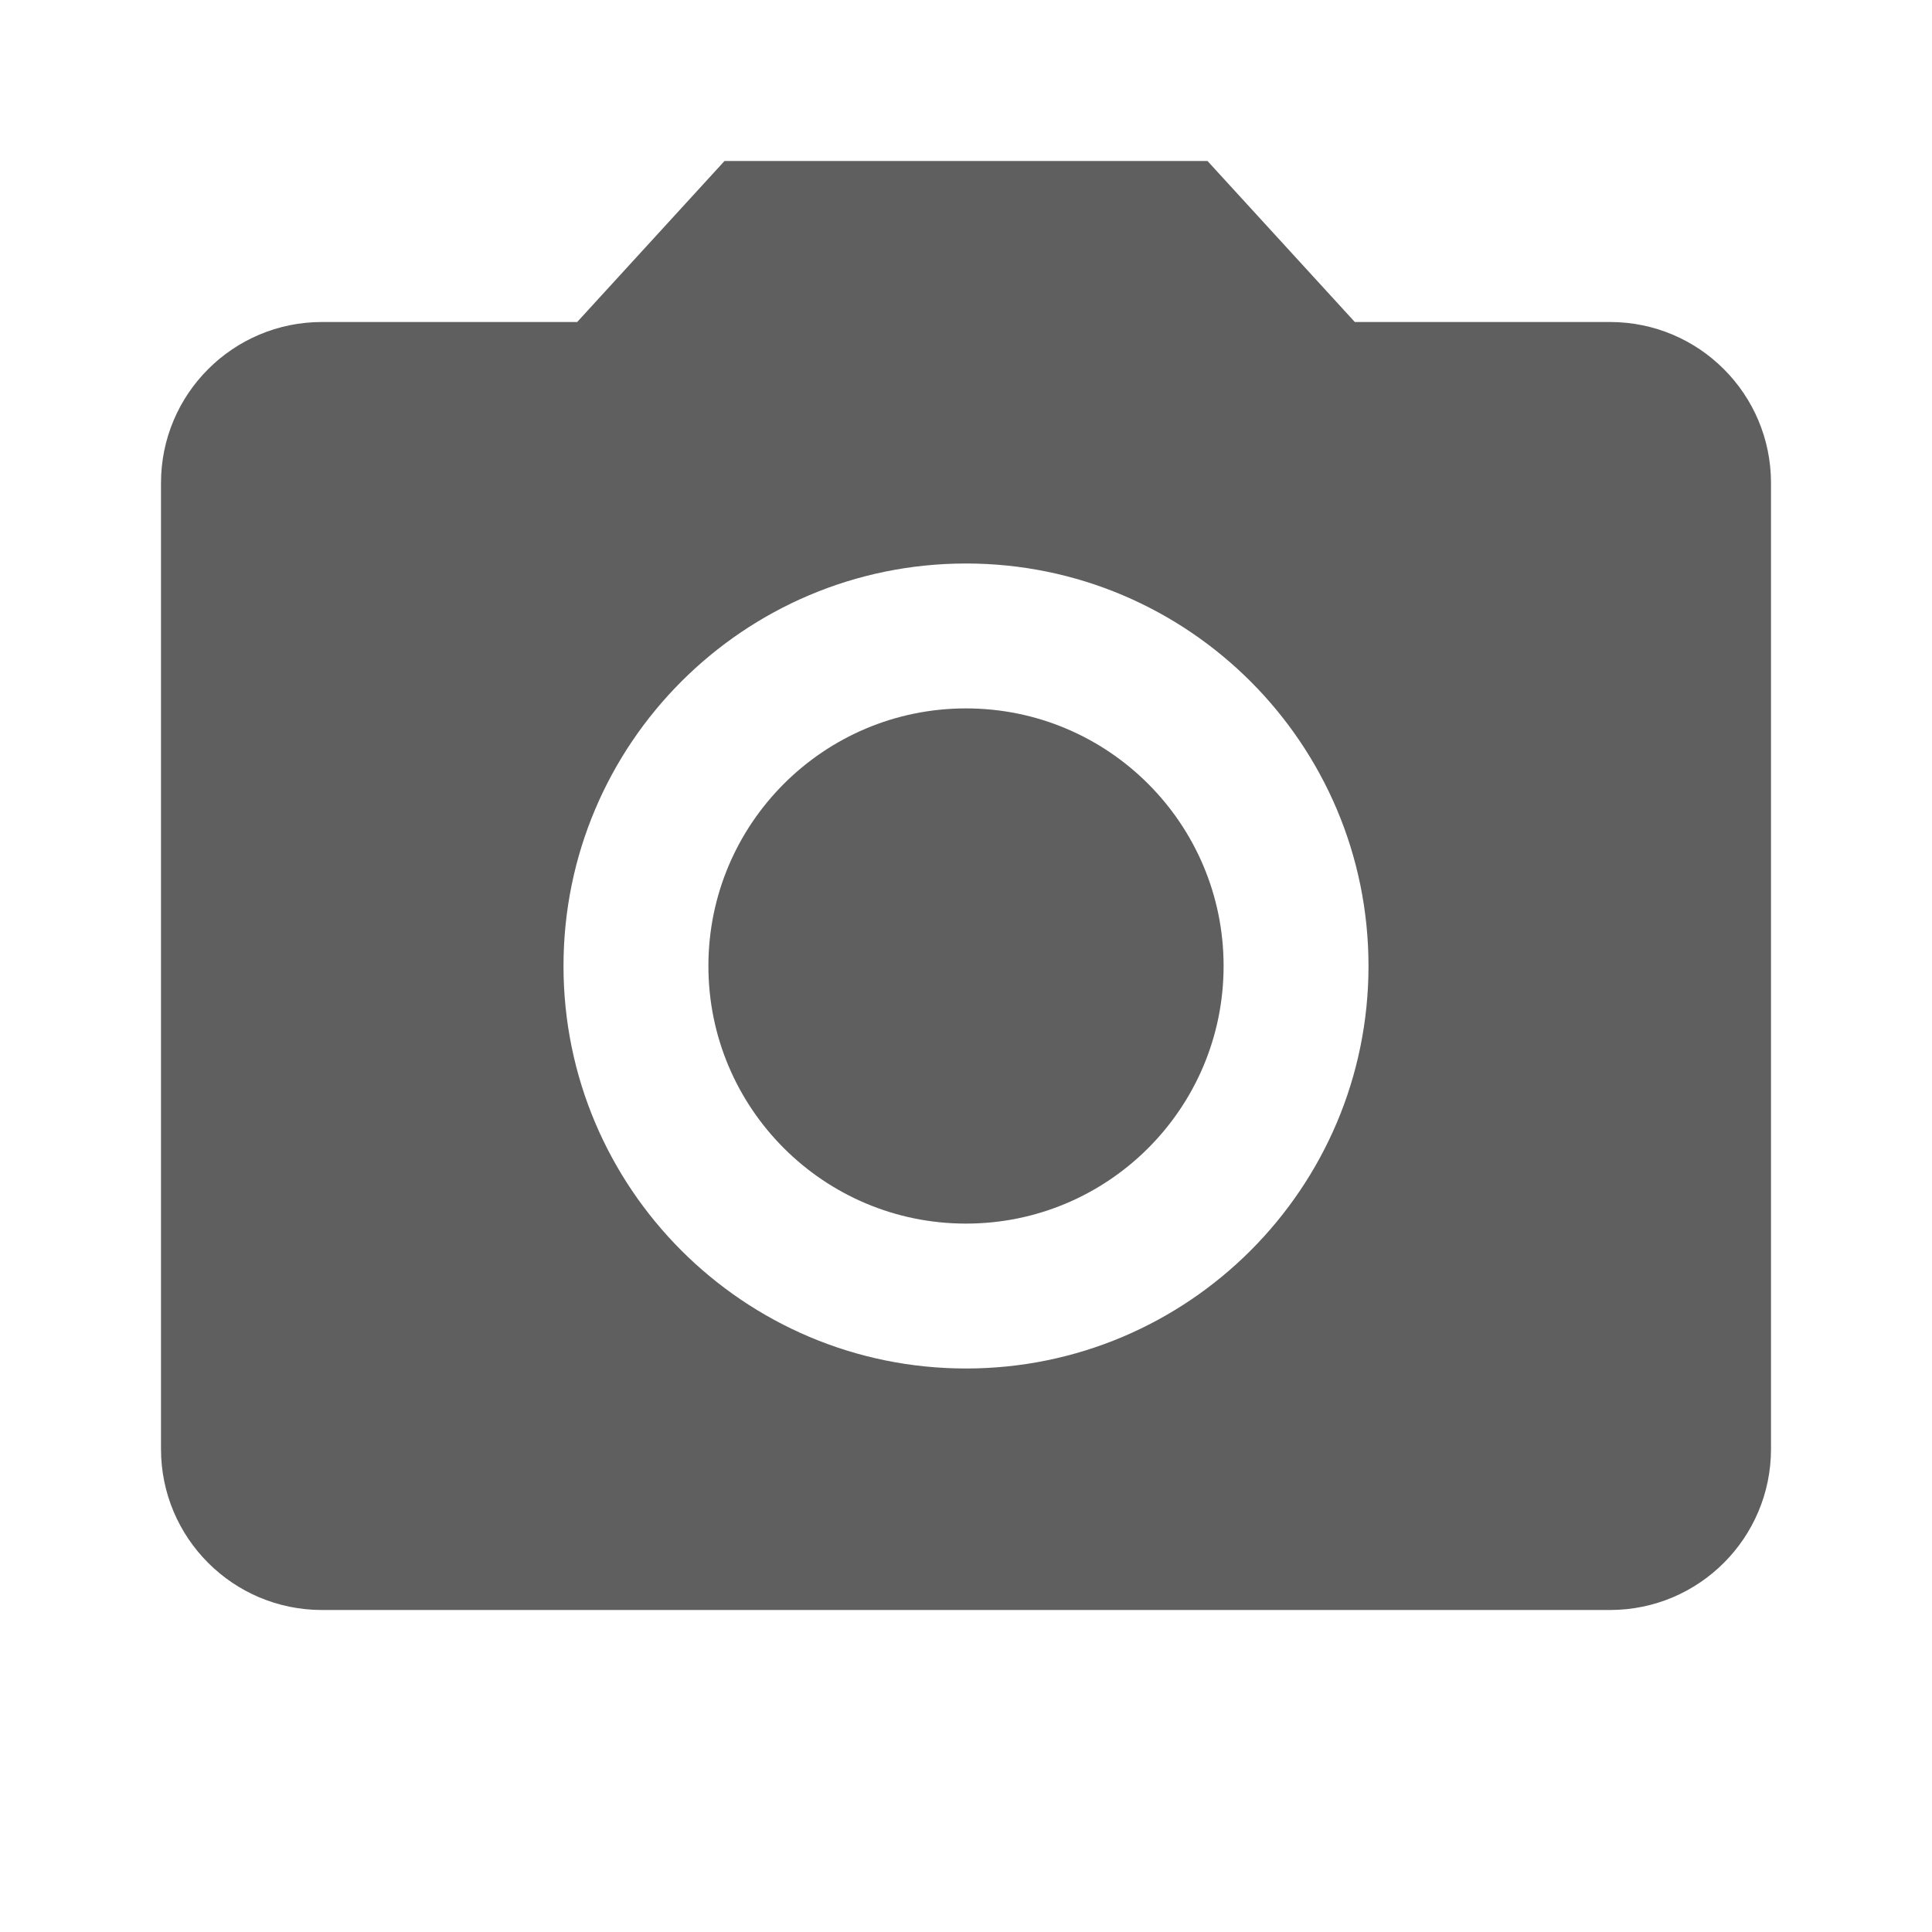
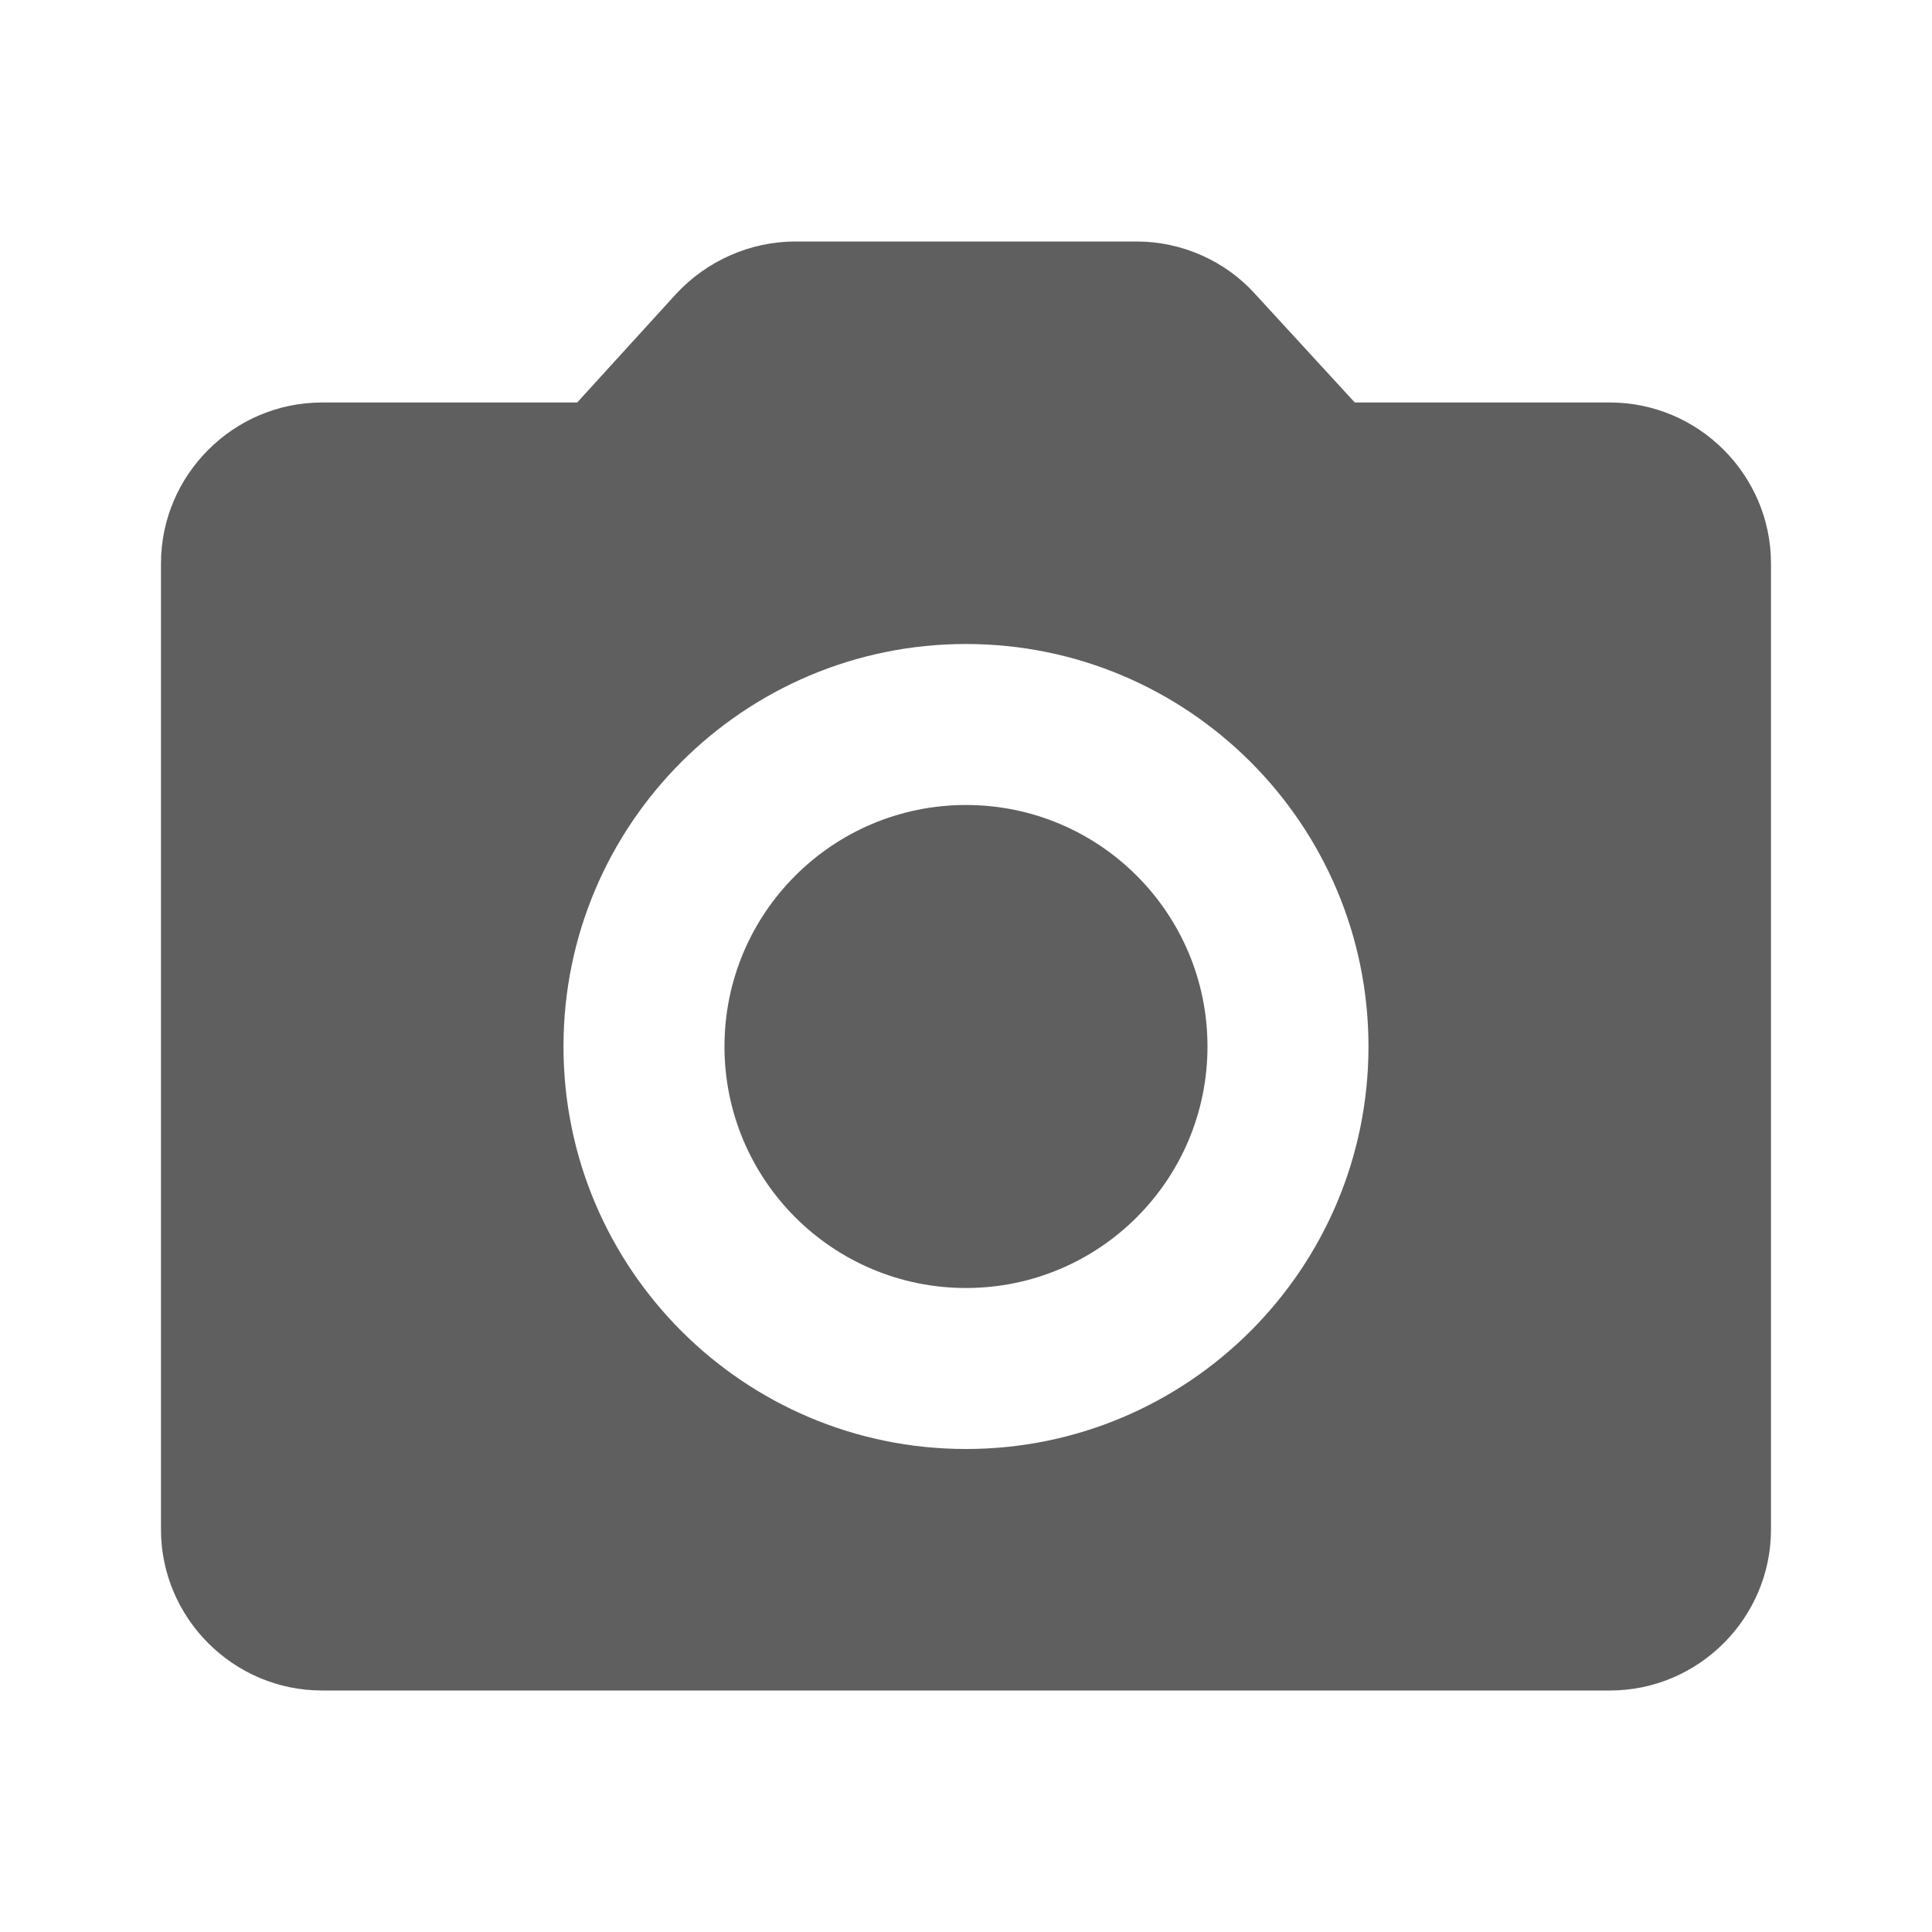
<svg xmlns="http://www.w3.org/2000/svg" width="48" height="48" viewBox="0 0 48 48" id="svg2" version="1.1">
  <defs id="defs10" />
-   <circle cx="24" cy="24" r="6.4" id="circle4" style="fill:#000000;fill-opacity:0.627" />
-   <path d="M18 4l-3.66 4H8c-2.21 0-4 1.79-4 4v24c0 2.21 1.79 4 4 4h32c2.21 0 4-1.79 4-4V12c0-2.21-1.79-4-4-4h-6.34L30 4H18zm6 30c-5.52 0-10-4.48-10-10s4.48-10 10-10 10 4.48 10 10-4.48 10-10 10z" id="path6" style="fill:#000000;fill-opacity:0.627" />
+   <g id="g1514" transform="translate(33.15254,-27.66102)">
+     <circle cx="-9.153" cy="53.661" r="6" id="circle825" style="fill:#000000;fill-opacity:0.627;stroke-width:2" />
+     <path d="M 6.847,37.661 H 0.507 L -1.973,34.961 c -0.74,-0.82 -1.82,-1.3 -2.94,-1.3 h -8.48 c -1.12,0 -2.2,0.48 -2.96,1.3 l -2.46,2.7 h -6.34 c -2.2,0 -4,1.8 -4,4 v 24 c 0,2.2 1.8,4 4,4 H 6.847 c 2.2,0 4,-1.8 4,-4 V 41.661 c 0,-2.2 -1.8,-4 -4,-4 z M -9.153,63.661 c -5.52,0 -10,-4.48 -10,-10 0,-5.52 4.48,-10 10,-10 5.52,0 10,4.48 10,10 0,5.52 -4.48,10 -10,10 z" id="path827" style="fill:#000000;fill-opacity:0.627;stroke-width:2" />
+   </g>
</svg>
